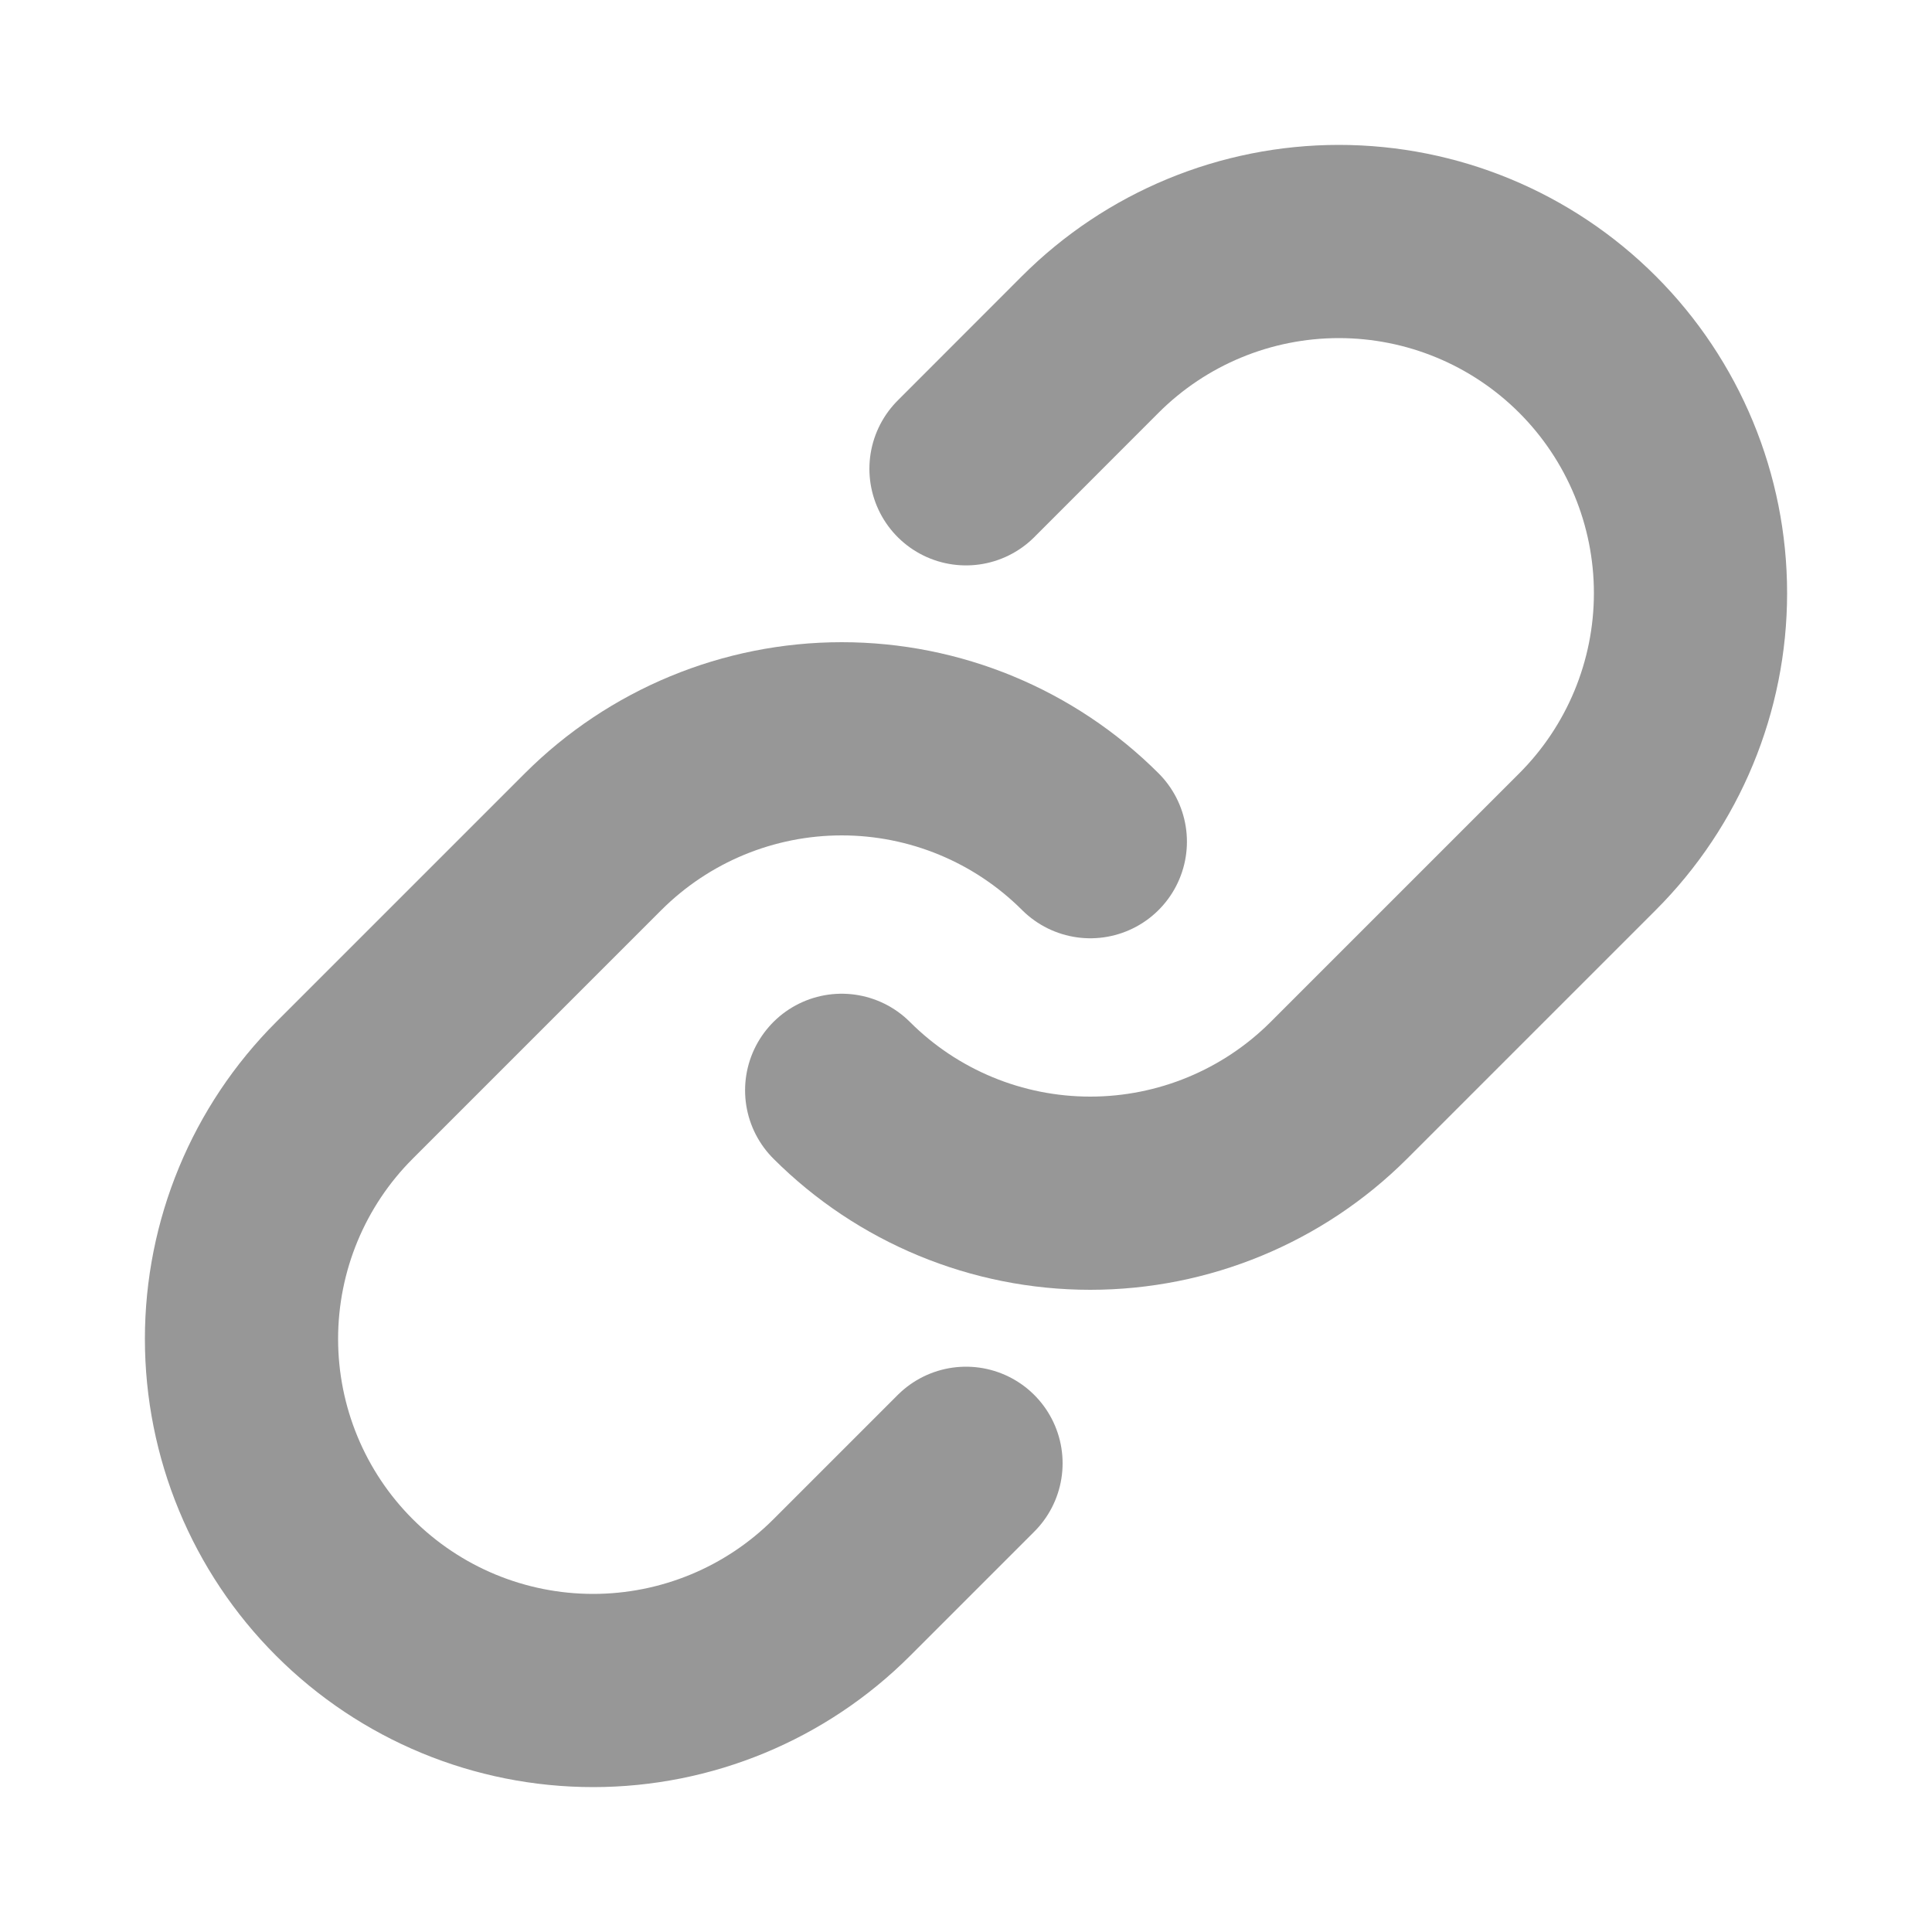
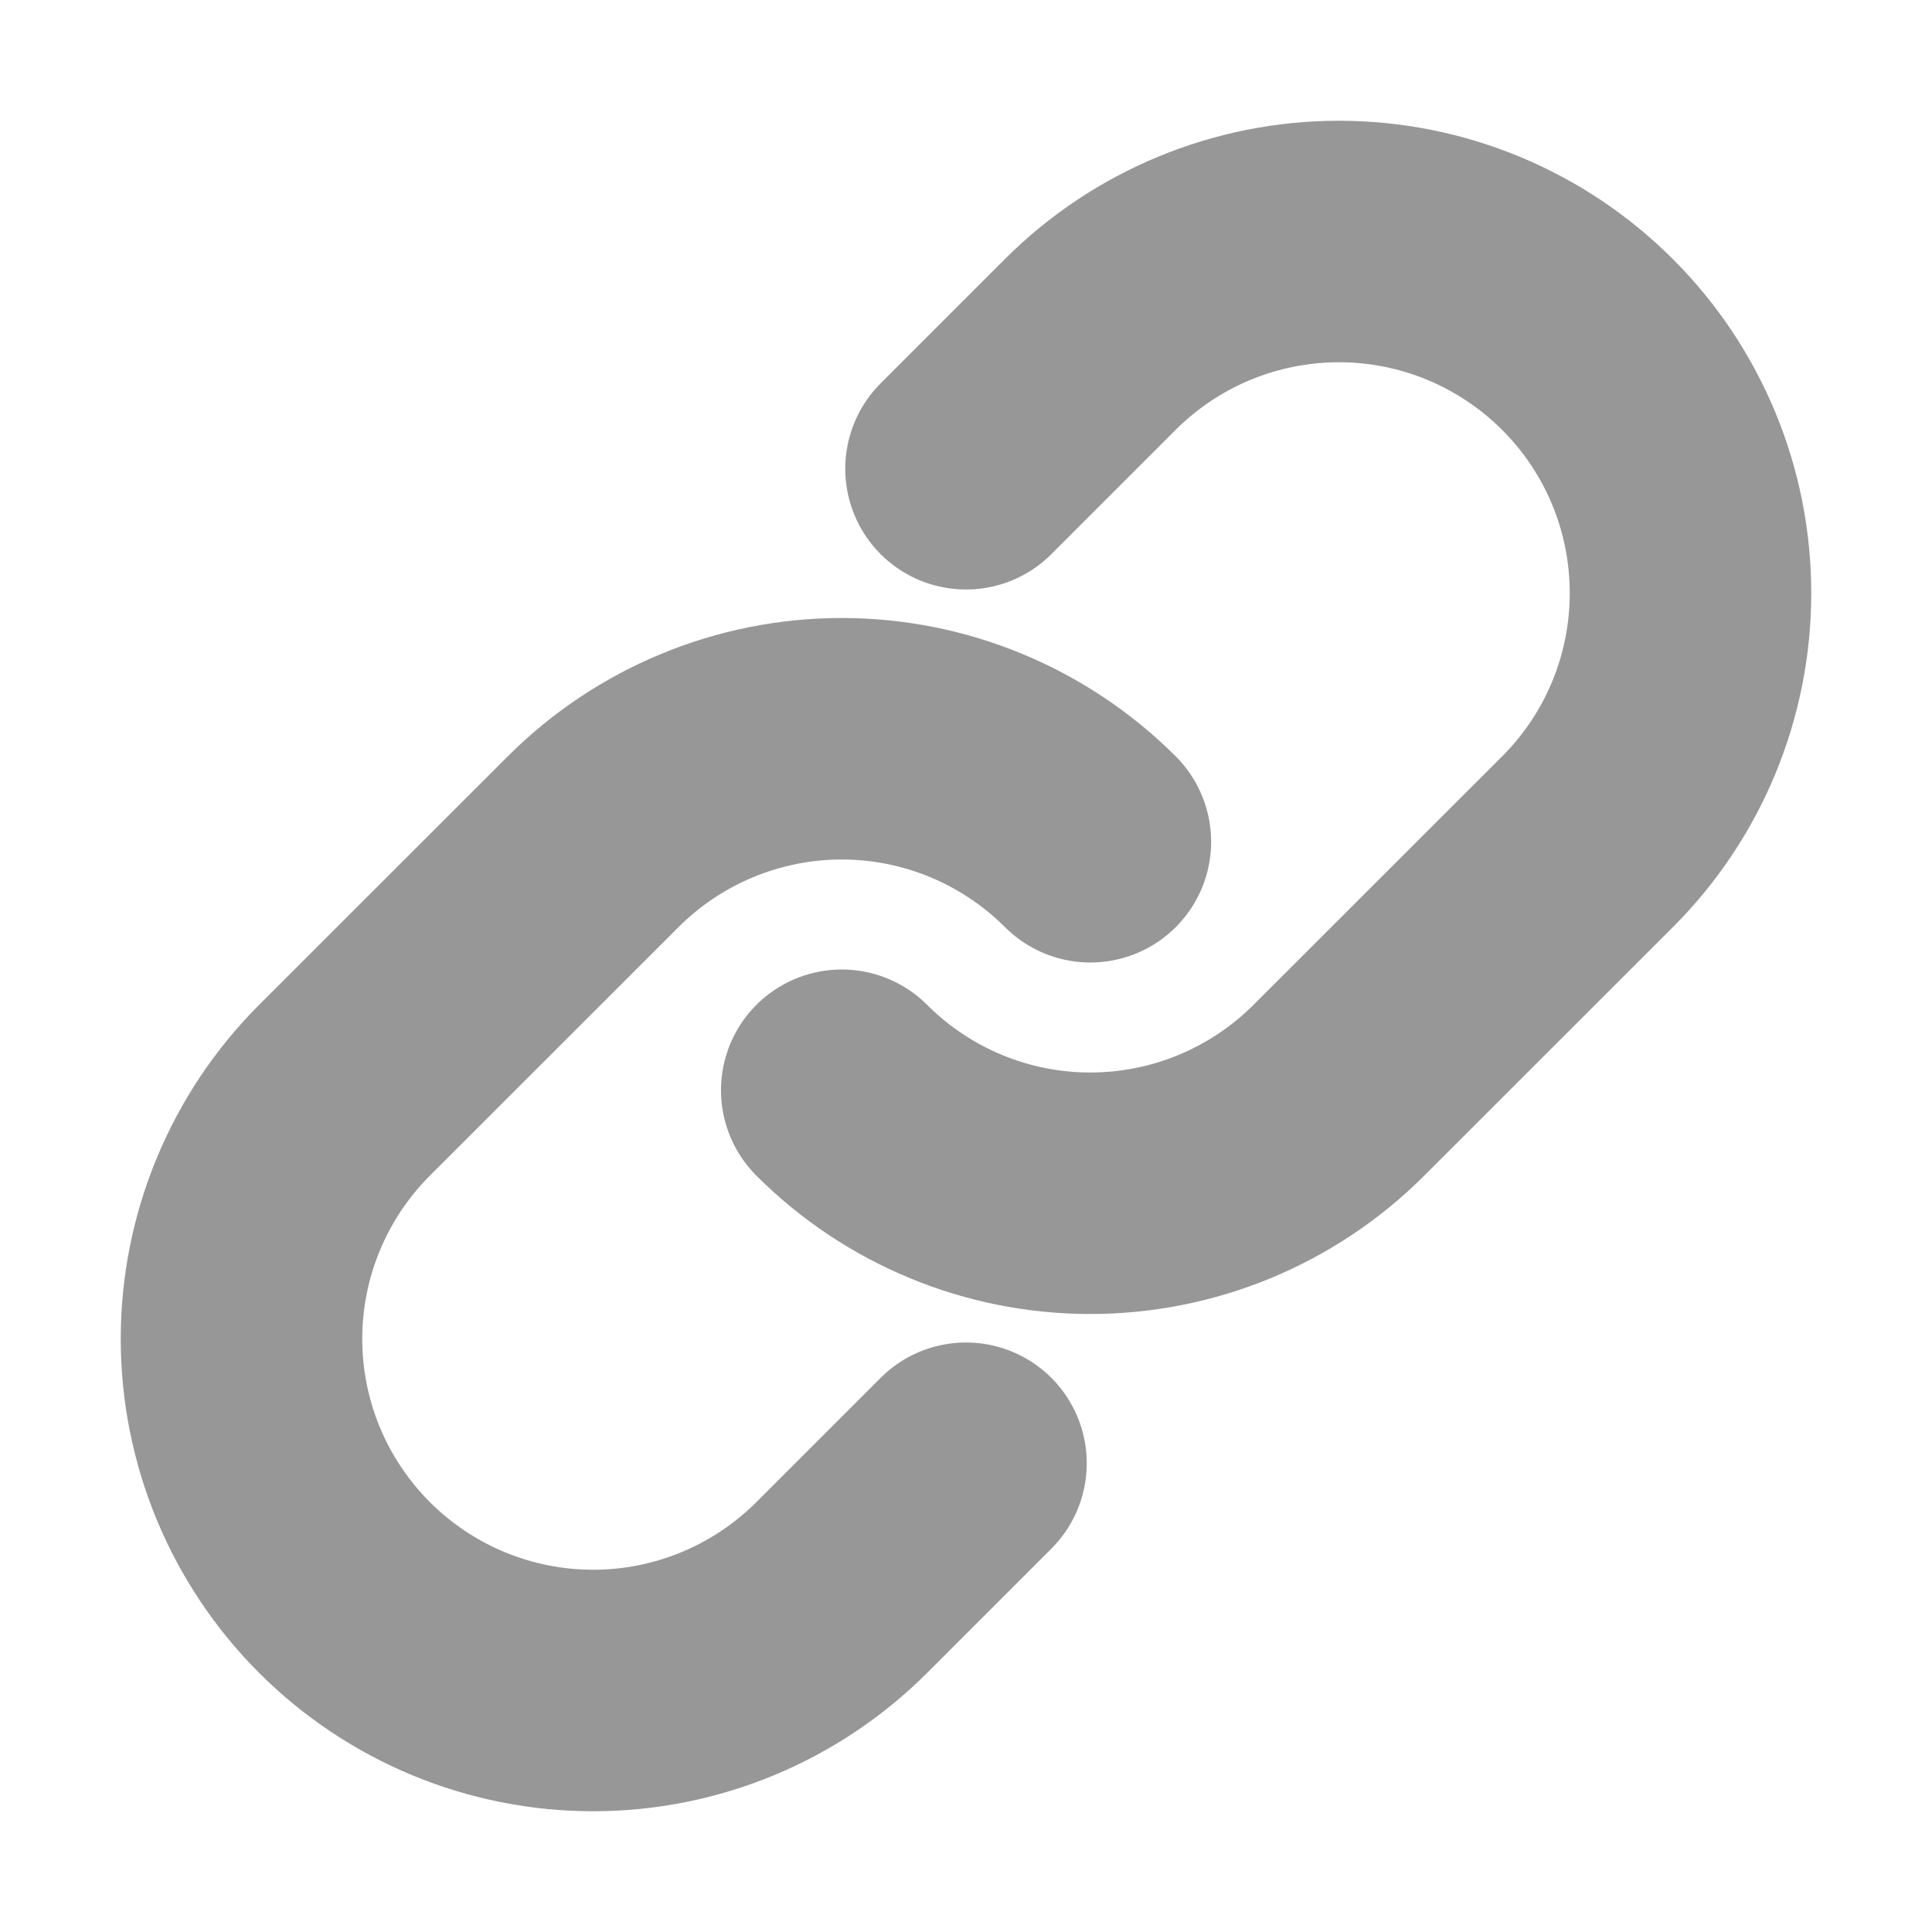
- <svg xmlns="http://www.w3.org/2000/svg" width="20" height="20" viewBox="0 0 20 20" fill="none">
-   <path d="M11.287 8.713C10.604 8.031 9.679 7.648 8.714 7.648C7.748 7.648 6.823 8.031 6.14 8.713L3.566 11.287C2.883 11.969 2.5 12.895 2.5 13.86C2.5 14.826 2.883 15.752 3.566 16.434C4.249 17.117 5.174 17.5 6.14 17.5C7.105 17.5 8.031 17.117 8.714 16.434L10 15.148" stroke="#979797" stroke-width="2" stroke-linecap="round" stroke-linejoin="round" />
-   <path d="M8.713 11.287C9.395 11.969 10.321 12.352 11.286 12.352C12.251 12.352 13.177 11.969 13.86 11.287L16.434 8.713C17.116 8.031 17.5 7.105 17.5 6.14C17.5 5.174 17.116 4.248 16.434 3.566C15.751 2.883 14.825 2.5 13.86 2.5C12.895 2.5 11.969 2.883 11.286 3.566L10 4.853" stroke="#979797" stroke-width="2" stroke-linecap="round" stroke-linejoin="round" />
+ <svg xmlns="http://www.w3.org/2000/svg" width="16" height="16" viewBox="0 0 16 16" fill="none">
+   <path d="M9.03 6.971C8.483 6.425 7.743 6.118 6.971 6.118C6.199 6.118 5.458 6.425 4.912 6.971L2.853 9.029C2.307 9.575 2 10.316 2 11.088C2 11.861 2.307 12.601 2.853 13.147C3.399 13.693 4.14 14 4.912 14C5.684 14 6.425 13.693 6.971 13.147L8 12.118" stroke="#979797" stroke-width="2" stroke-linecap="round" stroke-linejoin="round" />
+   <path d="M6.971 9.029C7.517 9.575 8.257 9.882 9.029 9.882C9.801 9.882 10.542 9.575 11.088 9.029L13.147 6.971C13.694 6.425 14 5.684 14 4.912C14 4.139 13.694 3.399 13.147 2.853C12.601 2.307 11.861 2 11.088 2C10.316 2 9.575 2.307 9.029 2.853L8 3.882" stroke="#979797" stroke-width="2" stroke-linecap="round" stroke-linejoin="round" />
</svg>
